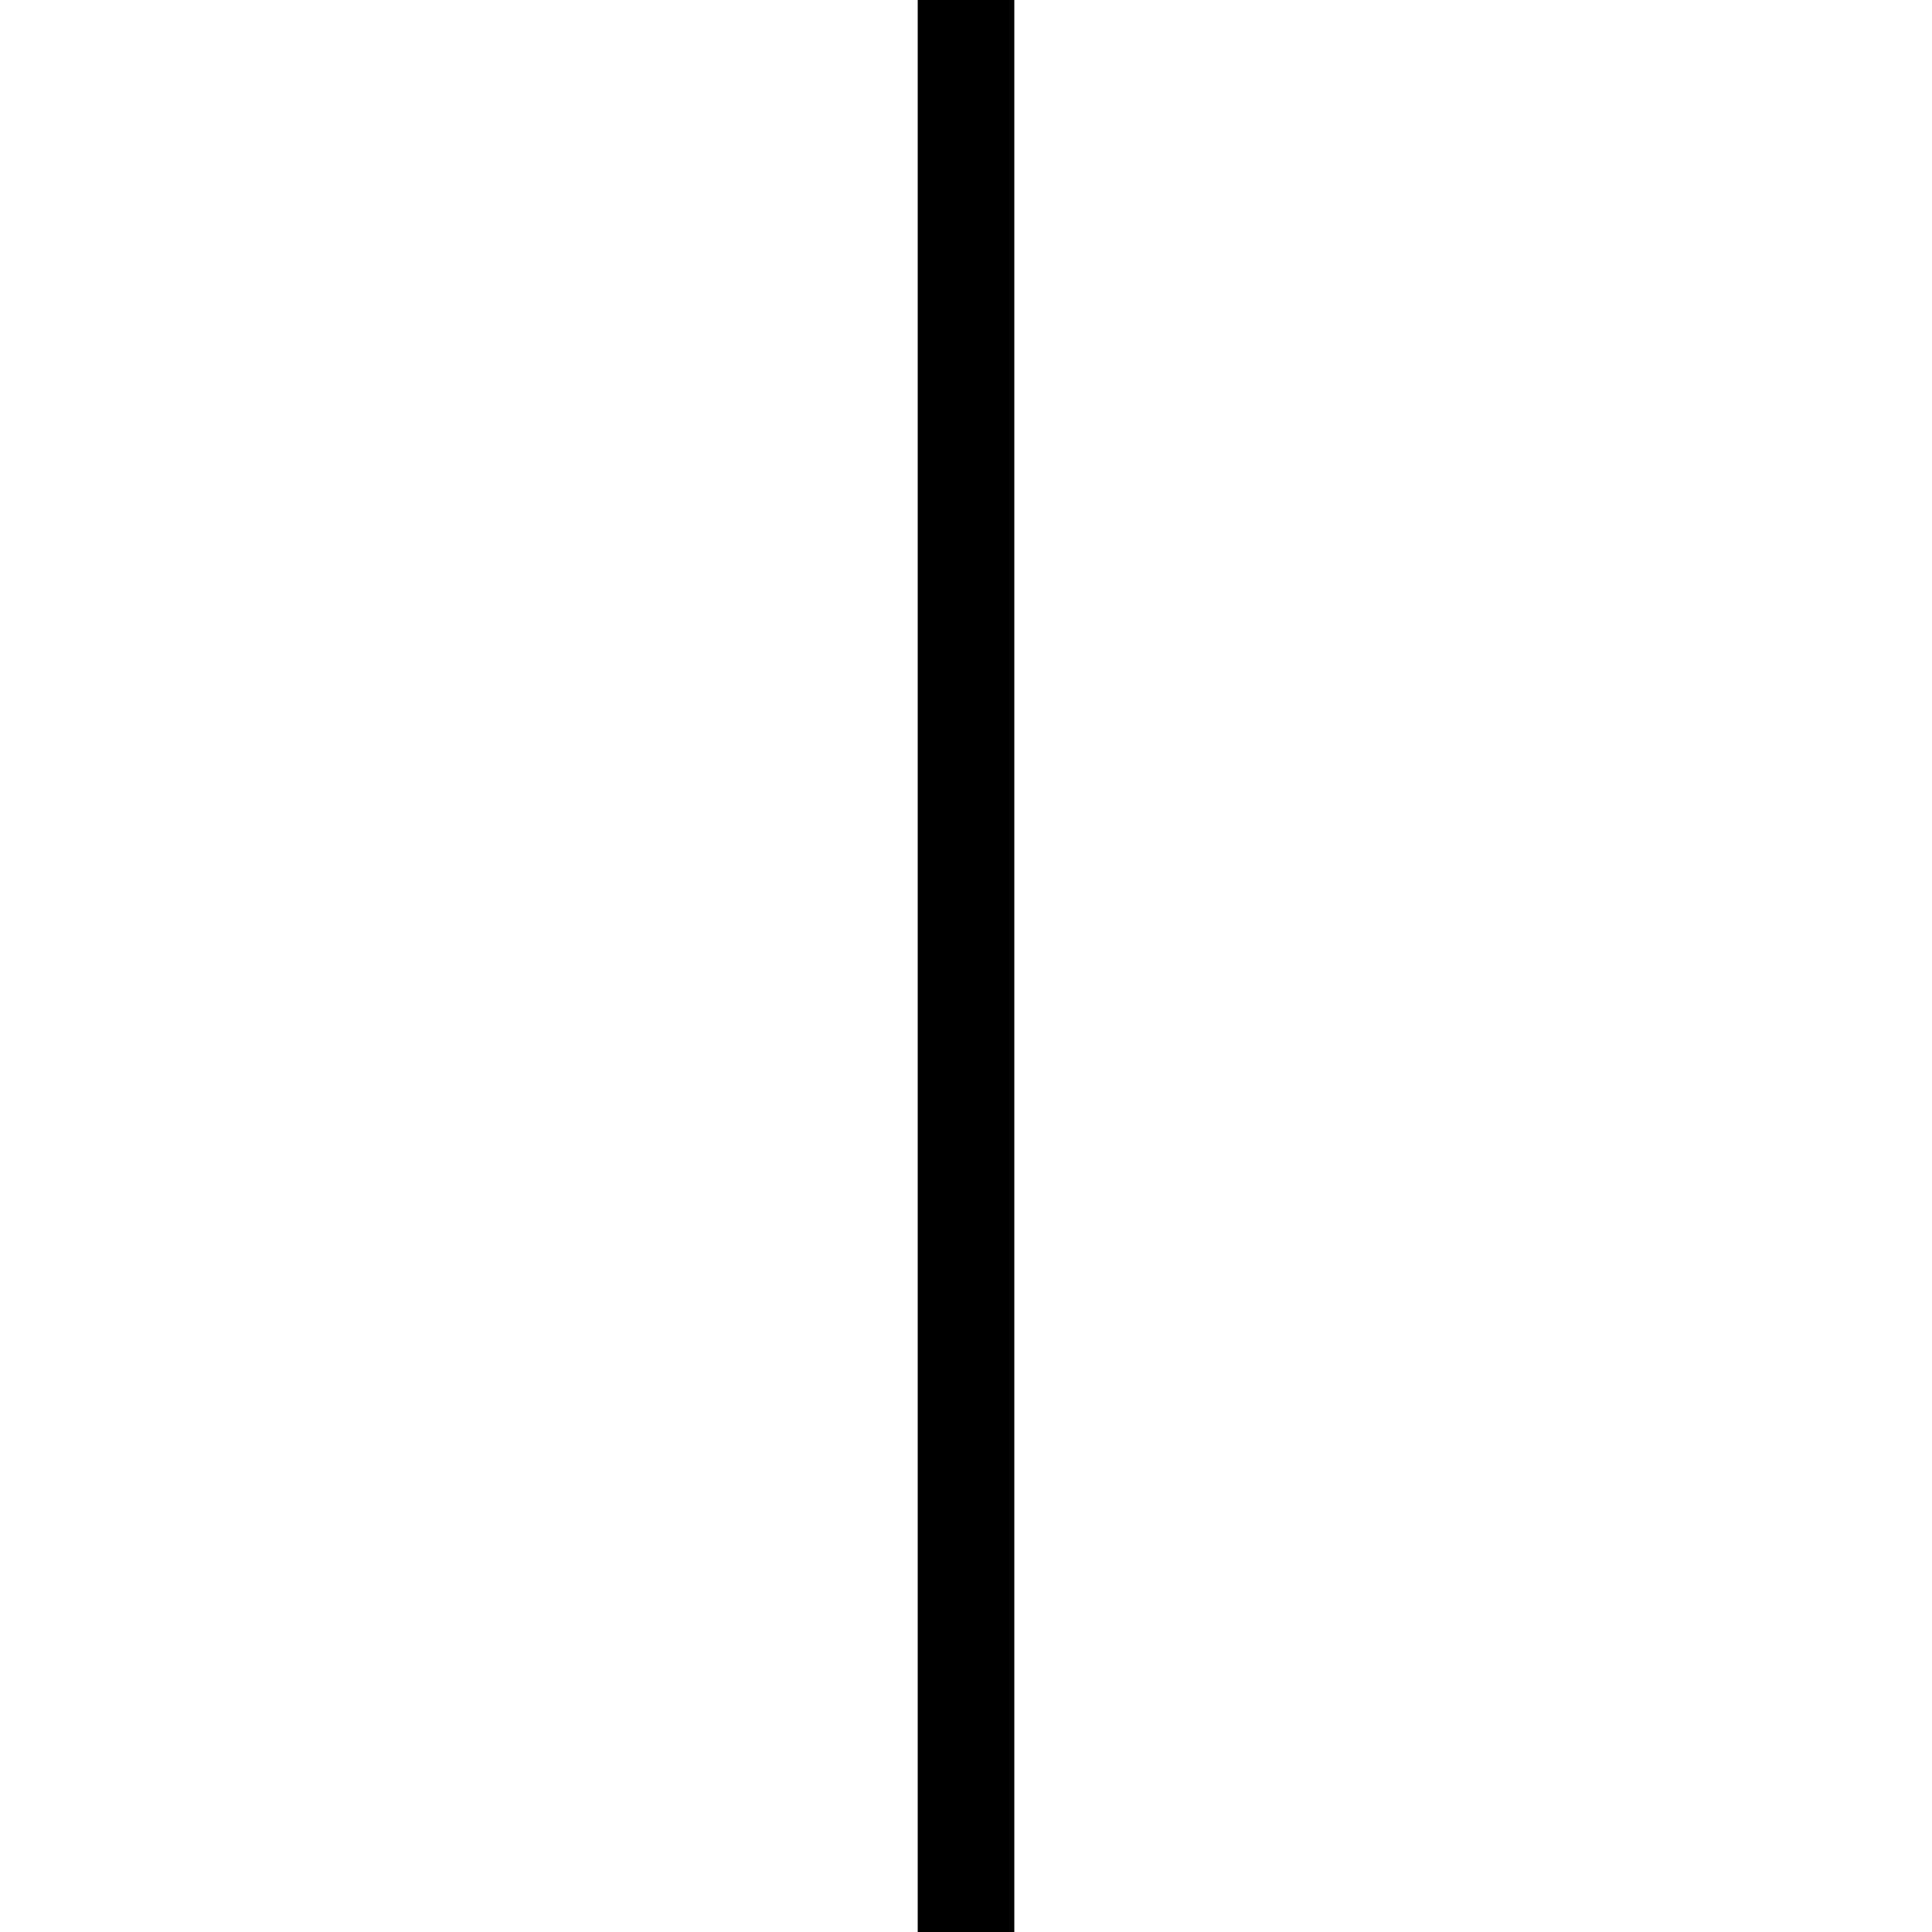
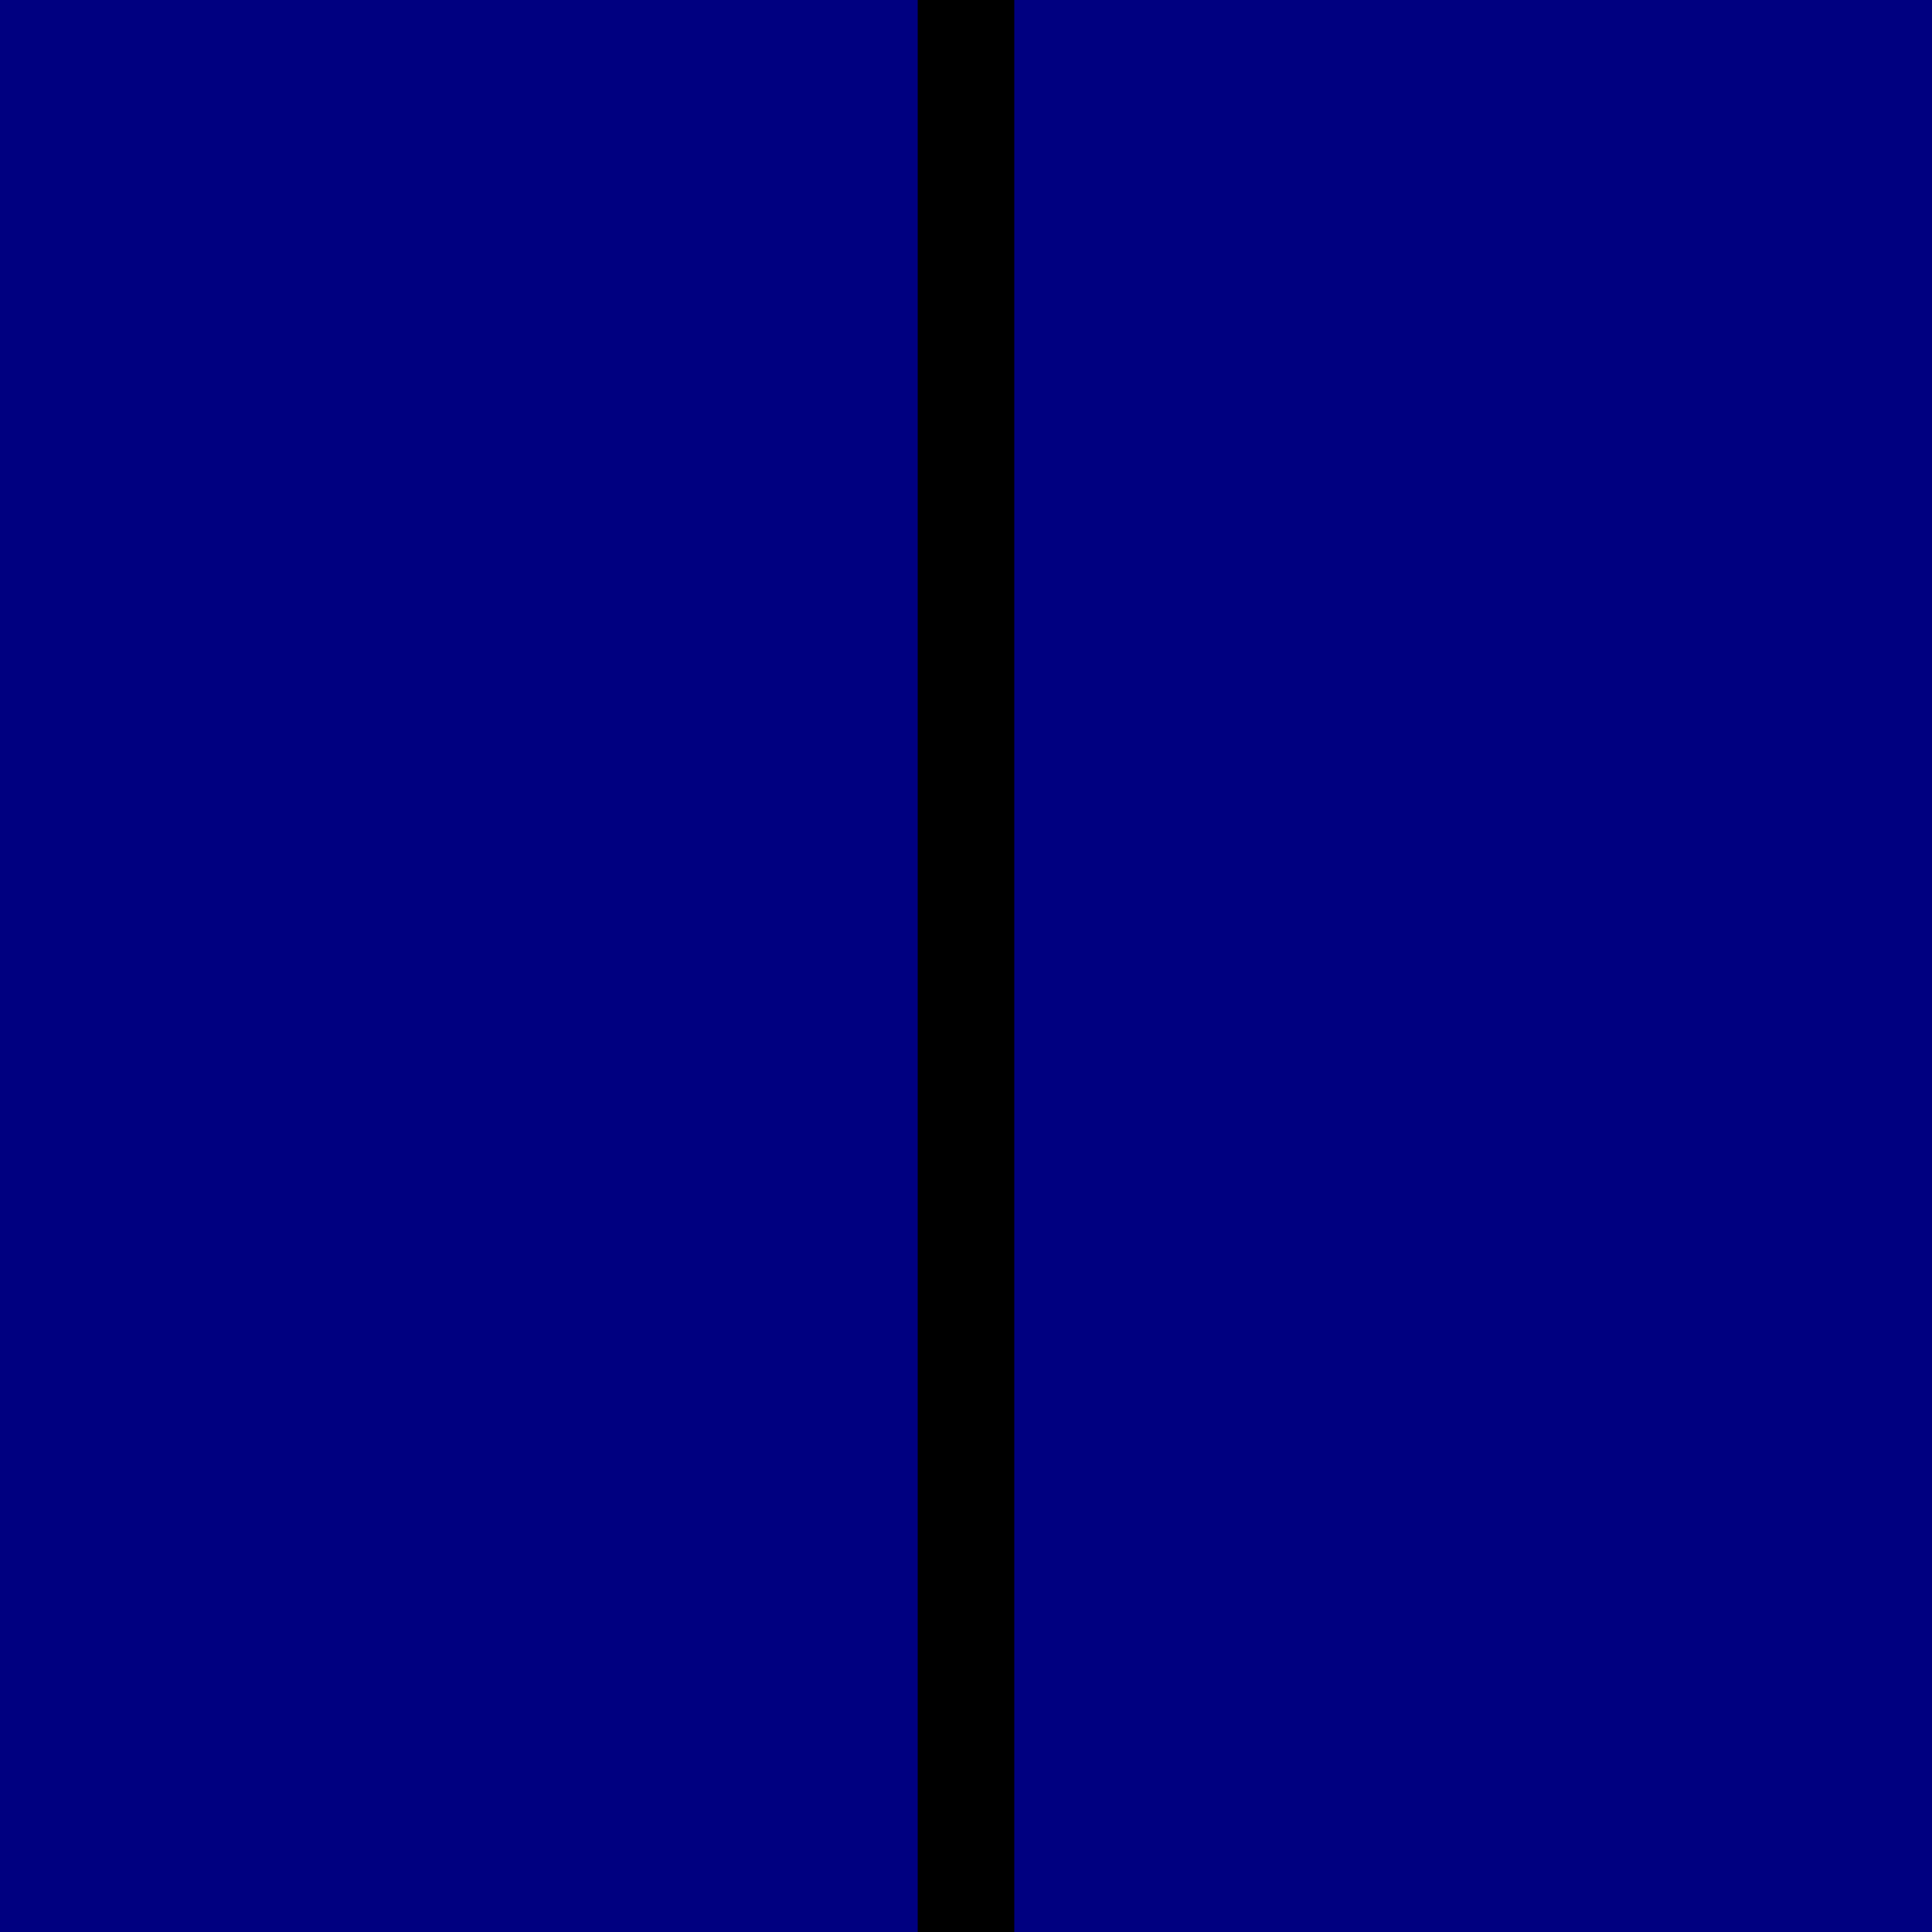
<svg xmlns="http://www.w3.org/2000/svg" width="200" height="200" viewBox="0 0 200 200" version="1.1" id="svg8">
+   <rect style="fill:#000080;stroke:none;" id="background" width="200" height="200" x="0" y="0" />
  <g id="layer1">
    <rect style="fill:#000000;stroke:none;" id="rect10" width="10" height="200" x="95" y="0" />
  </g>
</svg>
